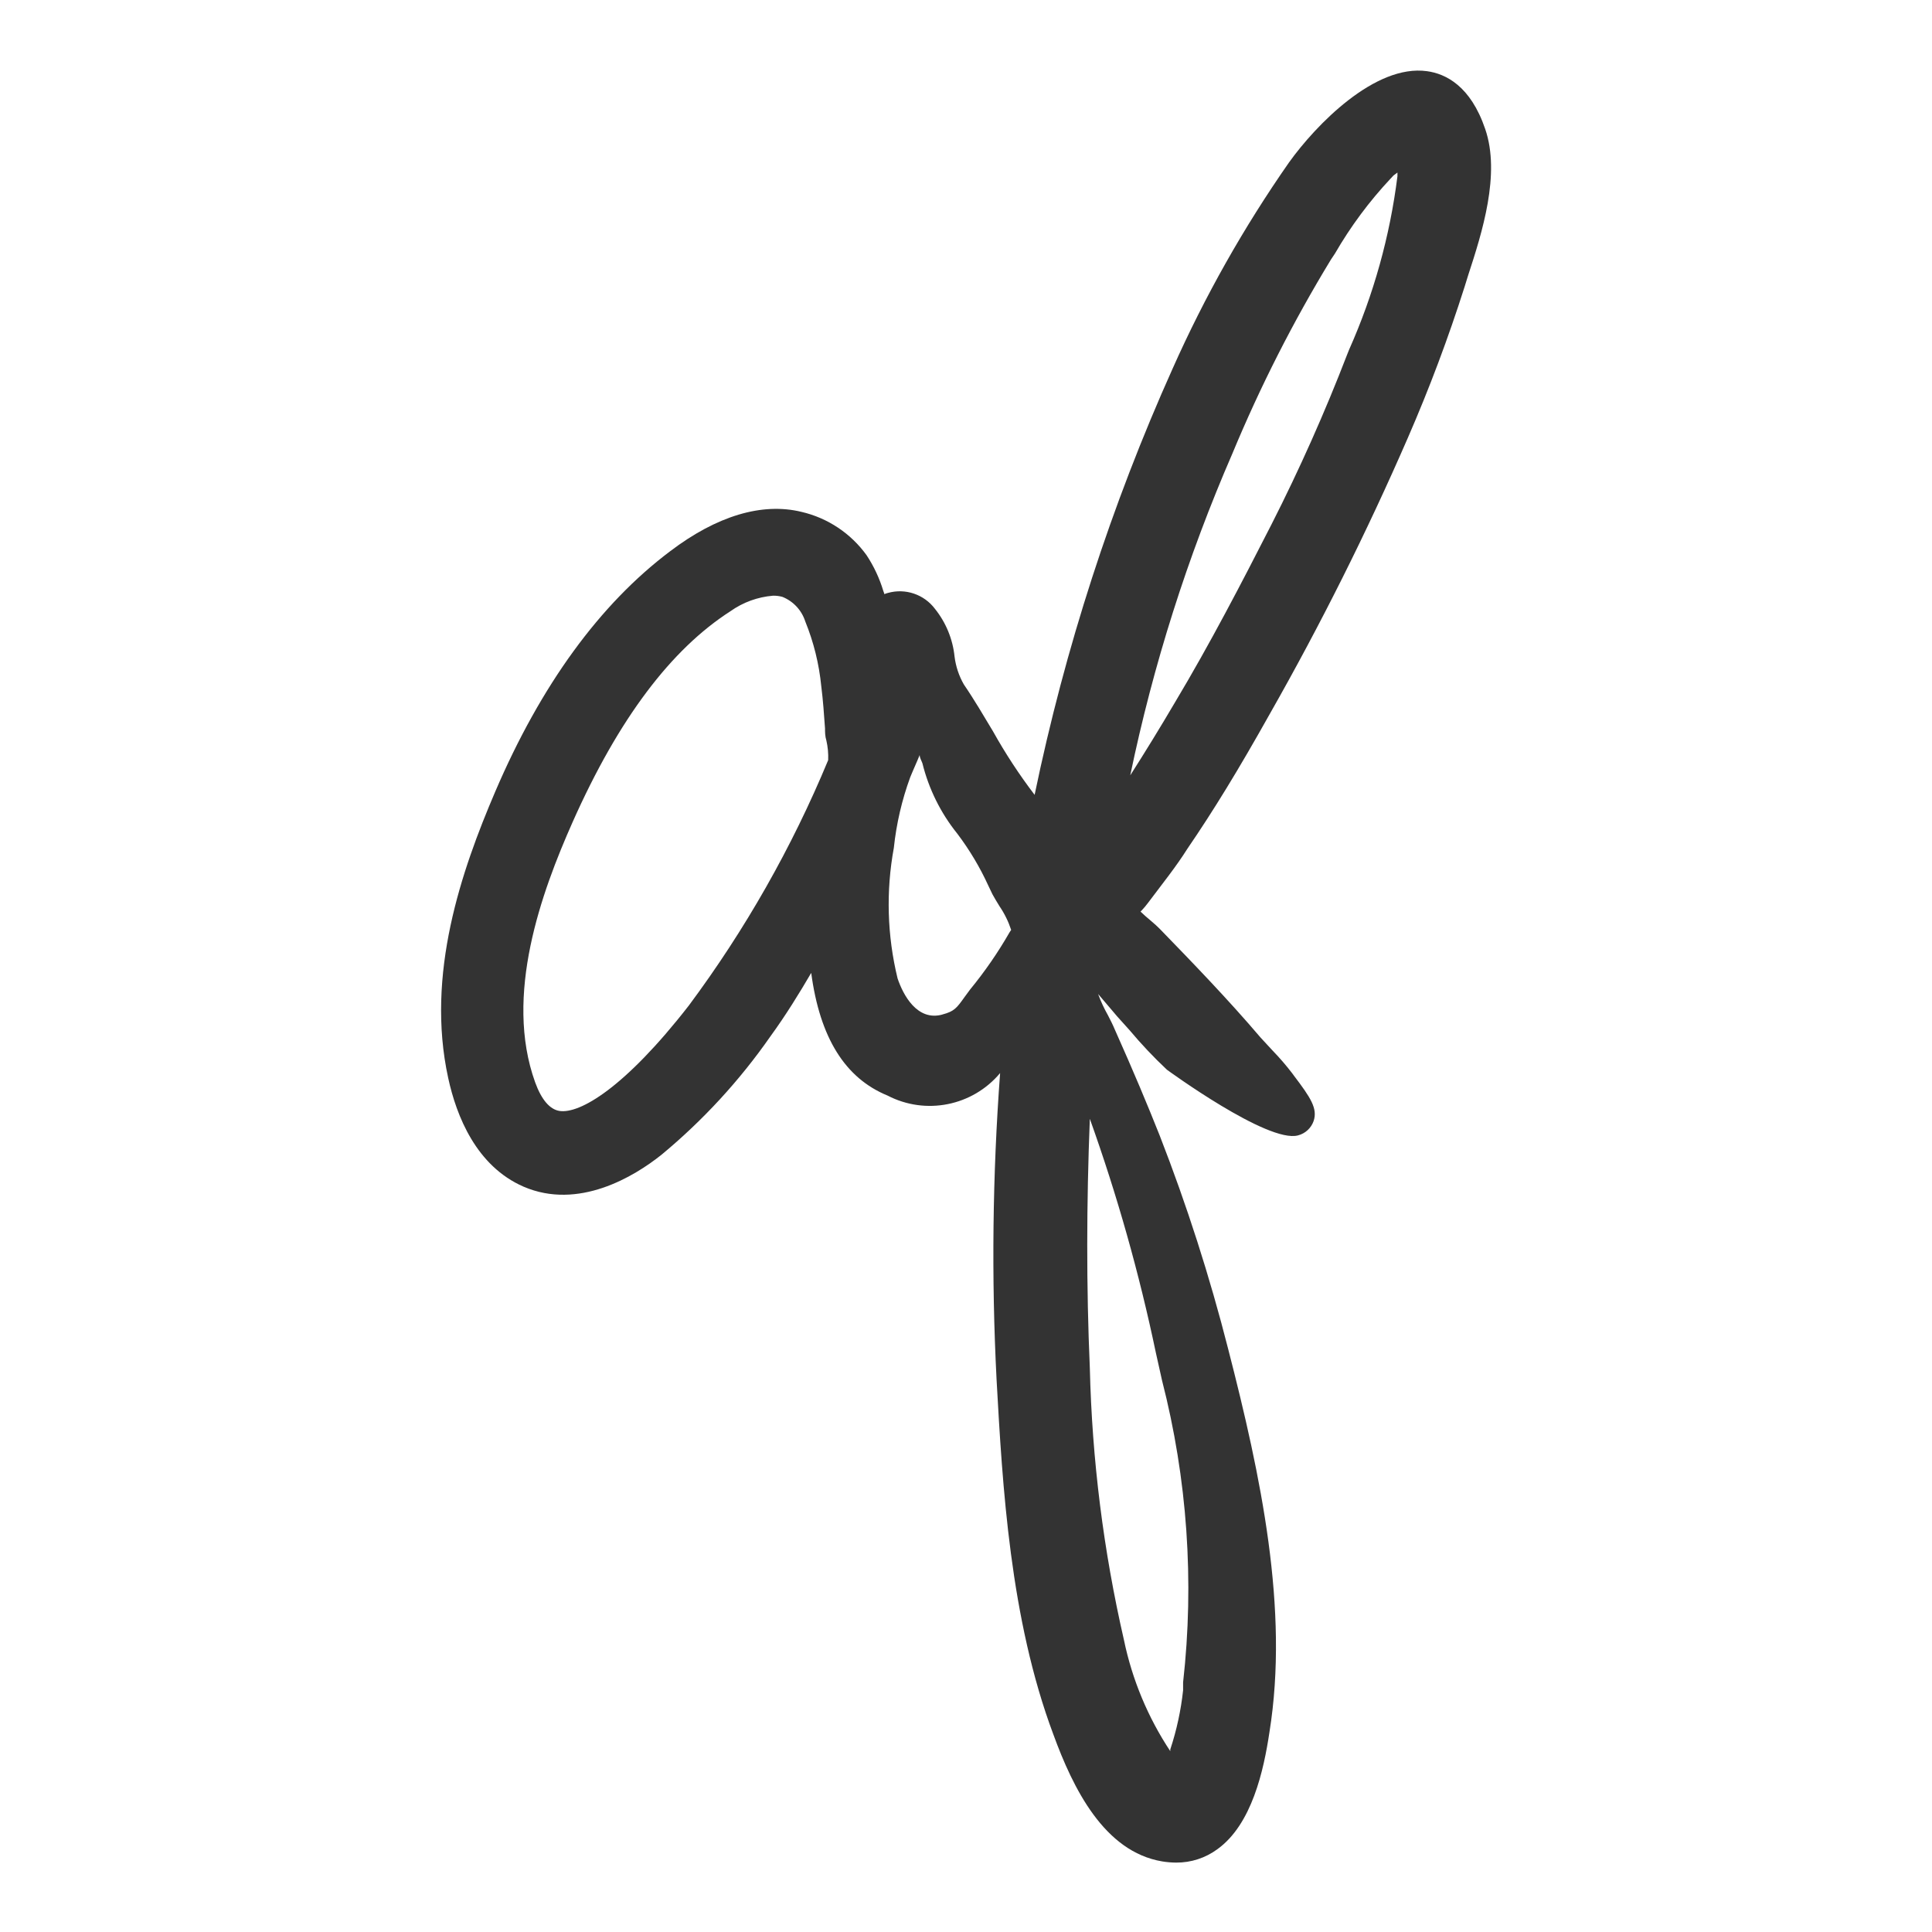
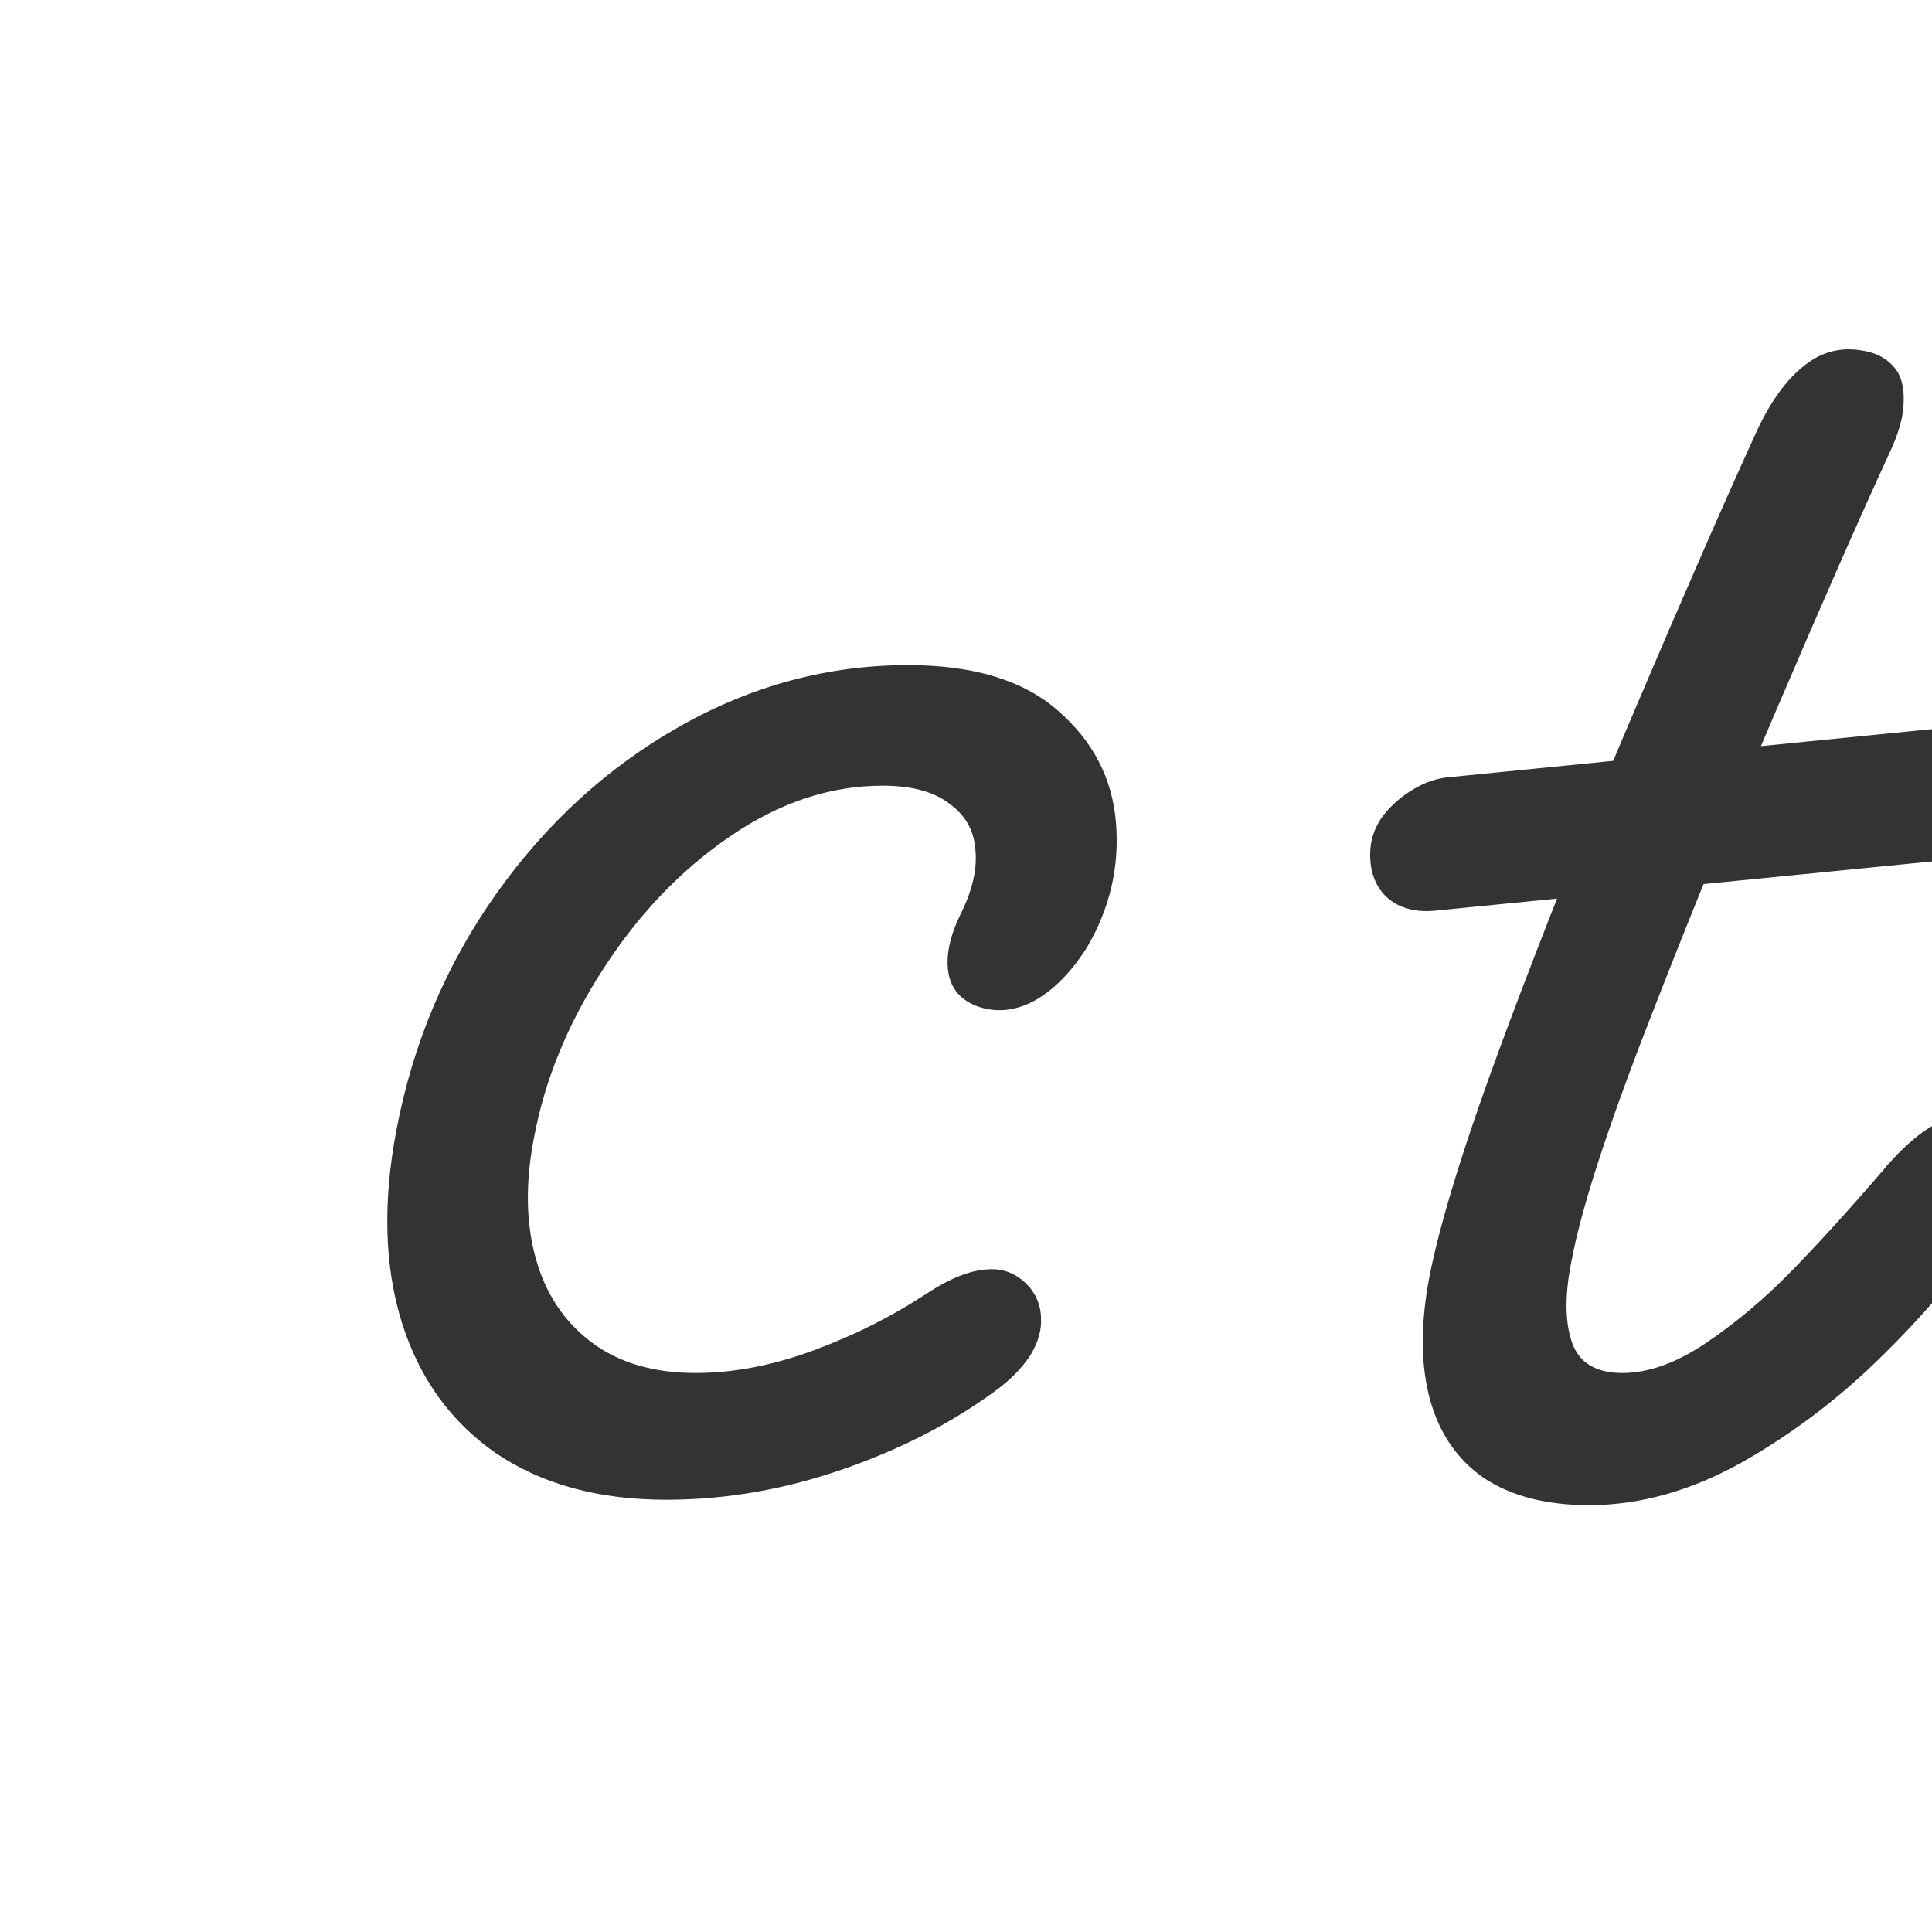
- <svg xmlns="http://www.w3.org/2000/svg" viewBox="0 0 97.98 97.98">
+ <svg xmlns="http://www.w3.org/2000/svg" viewBox="-5 -5 30 30">
  <style>
    .a {
      fill: #333;
    }
    @media (prefers-color-scheme: dark) {
      .a {
        fill: #eee;
      }
    }
  </style>
-   <path class="a" d="M75.32,6.54c-.74-2.18-2-2.8-2.95-2.93-2.64-.37-5.64,2.73-7,4.63a63.11,63.11,0,0,0-5.9,10.45,104.63,104.63,0,0,0-7,21.62,27.09,27.09,0,0,1-2.11-3.22c-.47-.78-.94-1.59-1.48-2.38a3.78,3.78,0,0,1-.47-1.41,4.63,4.63,0,0,0-1-2.43,2.23,2.23,0,0,0-2.38-.8,1.27,1.27,0,0,0-.18.06.88.88,0,0,0-.05-.15,6.92,6.92,0,0,0-.85-1.82,5.64,5.64,0,0,0-3.3-2.2c-2-.49-4.3.2-6.67,2-3.56,2.68-6.55,6.78-8.87,12.2-1.71,4-3.53,9.25-2.38,14.51.42,1.94,1.43,4.47,3.82,5.51,2.78,1.2,5.6-.5,7-1.62a30.27,30.27,0,0,0,5.52-6c.78-1.07,1.48-2.21,2.07-3.22.44,3.29,1.72,5.34,3.87,6.22a4.65,4.65,0,0,0,5.71-1.14,124,124,0,0,0-.18,15.54c.3,5.4.68,12.13,2.88,18,1,2.74,2.58,5.95,5.52,6.44a4.44,4.44,0,0,0,.71.06,3.48,3.48,0,0,0,2.09-.68c1.75-1.26,2.35-4,2.64-5.94,1-6.23-.44-13-2.09-19.41a92.84,92.84,0,0,0-3.48-10.85c-.62-1.56-1.31-3.21-2.27-5.36-.1-.24-.22-.48-.35-.73a7.1,7.1,0,0,1-.5-1.08l.63.74.34.4.63.7a23.08,23.08,0,0,0,1.89,2S64.3,58,65.83,57.58a1.14,1.14,0,0,0,.79-.73c.21-.63-.15-1.18-1-2.3l-.08-.11a13.06,13.06,0,0,0-1-1.16l-.61-.66c-1.66-1.95-3.45-3.8-5.12-5.52-.11-.11-.26-.25-.44-.4s-.4-.34-.53-.47l.08-.08q.15-.16.3-.36c.75-1,1.42-1.83,2-2.75,1.3-1.9,2.59-4,4.18-6.84a146.85,146.85,0,0,0,7-14,79.53,79.53,0,0,0,2.88-7.67l.18-.58C75.16,11.81,76.11,8.83,75.32,6.54ZM42,38.55A58.25,58.25,0,0,1,34.93,51c-3.26,4.19-5.54,5.5-6.56,5.34-.49-.08-.91-.57-1.23-1.45-1.59-4.41.32-9.64,1.9-13.2,2.34-5.26,5-8.76,8-10.69a4.34,4.34,0,0,1,2.17-.79,1.73,1.73,0,0,1,.47.06,2,2,0,0,1,1.16,1.25,11.78,11.78,0,0,1,.81,3.28c.09.71.14,1.43.19,2.14,0,.19,0,.39.07.62A3.75,3.75,0,0,1,42,38.55Zm5.8,12.9c-1.29.36-2-1-2.28-1.83A15.85,15.85,0,0,1,45.33,43a15,15,0,0,1,.83-3.58c.08-.2.17-.4.26-.61s.15-.34.22-.52c0,.14.09.28.14.42a9.23,9.23,0,0,0,1.77,3.57,14.07,14.07,0,0,1,1.57,2.63l.21.44c.09.17.22.38.36.61a4.76,4.76,0,0,1,.59,1.2l-.08.12a21.1,21.1,0,0,1-2,2.9l-.28.38C48.52,51.12,48.4,51.29,47.79,51.45ZM70.87,8.75v.19a31.12,31.12,0,0,1-2.45,8.79l-.1.25a92.25,92.25,0,0,1-3.84,8.62c-1.5,2.94-3.12,6.06-4.88,9-.77,1.31-1.52,2.53-2.28,3.72A83.56,83.56,0,0,1,62.5,23a72.09,72.09,0,0,1,5-9.84l.2-.3a20.7,20.7,0,0,1,2.82-3.8l.15-.16ZM60,85.32l0,.4a14.47,14.47,0,0,1-.65,3l0,.09A16.15,16.15,0,0,1,57,83.17a68.92,68.92,0,0,1-1.73-13.79c-.18-4.12-.17-8.36,0-12.64a89.71,89.71,0,0,1,3.35,11.87L58.93,70A42.5,42.5,0,0,1,60,85.32ZM71.86,9ZM42,45.88Z" />
+   <path class="a" d="M5.345 18.288C4.297 18.288 3.417 18.048 2.705 17.568C2.001 17.08 1.513 16.404 1.241 15.54C0.969 14.668 0.941 13.668 1.157 12.54C1.413 11.196 1.929 9.976 2.705 8.88C3.489 7.776 4.441 6.908 5.561 6.276C6.681 5.644 7.861 5.328 9.101 5.328C10.117 5.328 10.893 5.564 11.429 6.036C11.973 6.508 12.273 7.088 12.329 7.776C12.385 8.464 12.233 9.112 11.873 9.72C11.633 10.096 11.365 10.368 11.069 10.536C10.773 10.696 10.481 10.728 10.193 10.632C9.921 10.536 9.765 10.356 9.725 10.092C9.685 9.828 9.753 9.52 9.929 9.168C10.105 8.808 10.177 8.48 10.145 8.184C10.121 7.888 9.985 7.652 9.737 7.476C9.497 7.292 9.153 7.2 8.705 7.2C7.889 7.2 7.097 7.464 6.329 7.992C5.561 8.52 4.905 9.208 4.361 10.056C3.817 10.896 3.461 11.764 3.293 12.66C3.157 13.356 3.165 13.98 3.317 14.532C3.469 15.084 3.757 15.52 4.181 15.84C4.605 16.16 5.145 16.32 5.801 16.32C6.385 16.32 6.993 16.204 7.625 15.972C8.257 15.74 8.853 15.44 9.413 15.072C9.757 14.848 10.061 14.728 10.325 14.712C10.589 14.688 10.813 14.784 10.997 15C11.109 15.144 11.165 15.304 11.165 15.48C11.173 15.648 11.125 15.824 11.021 16.008C10.917 16.184 10.761 16.356 10.553 16.524C9.873 17.044 9.069 17.468 8.141 17.796C7.213 18.124 6.281 18.288 5.345 18.288ZM19.676 18.372C19.012 18.372 18.468 18.232 18.044 17.952C17.628 17.664 17.348 17.256 17.204 16.728C17.06 16.2 17.056 15.572 17.192 14.844C17.36 13.972 17.756 12.7 18.38 11.028C19.004 9.356 19.684 7.66 20.42 5.94C21.156 4.212 21.776 2.796 22.28 1.692C22.496 1.228 22.744 0.888 23.024 0.672C23.304 0.448 23.624 0.376 23.984 0.456C24.168 0.496 24.312 0.58 24.416 0.708C24.52 0.828 24.568 1.004 24.56 1.236C24.56 1.46 24.484 1.732 24.332 2.052C23.86 3.076 23.272 4.412 22.568 6.06C21.864 7.7 21.196 9.336 20.564 10.968C19.932 12.6 19.544 13.808 19.4 14.592C19.296 15.112 19.3 15.532 19.412 15.852C19.524 16.164 19.784 16.32 20.192 16.32C20.592 16.32 21.02 16.168 21.476 15.864C21.94 15.552 22.38 15.184 22.796 14.76C23.212 14.336 23.696 13.804 24.248 13.164L24.296 13.104C24.608 12.752 24.888 12.524 25.136 12.42C25.384 12.316 25.632 12.328 25.88 12.456C26.152 12.592 26.284 12.812 26.276 13.116C26.268 13.42 26.148 13.732 25.916 14.052C25.444 14.748 24.876 15.42 24.212 16.068C23.556 16.716 22.832 17.264 22.04 17.712C21.248 18.152 20.46 18.372 19.676 18.372ZM17.252 9.144C17.044 9.16 16.86 9.128 16.7 9.048C16.548 8.968 16.436 8.852 16.364 8.7C16.292 8.548 16.264 8.372 16.28 8.172C16.296 7.988 16.364 7.816 16.484 7.656C16.612 7.496 16.764 7.364 16.94 7.26C17.124 7.148 17.312 7.084 17.504 7.068L26.3 6.192C26.516 6.168 26.704 6.192 26.864 6.264C27.032 6.336 27.156 6.448 27.236 6.6C27.316 6.744 27.352 6.908 27.344 7.092C27.328 7.284 27.256 7.468 27.128 7.644C27 7.82 26.832 7.964 26.624 8.076C26.424 8.188 26.208 8.256 25.976 8.28L17.252 9.144Z" />
</svg>
